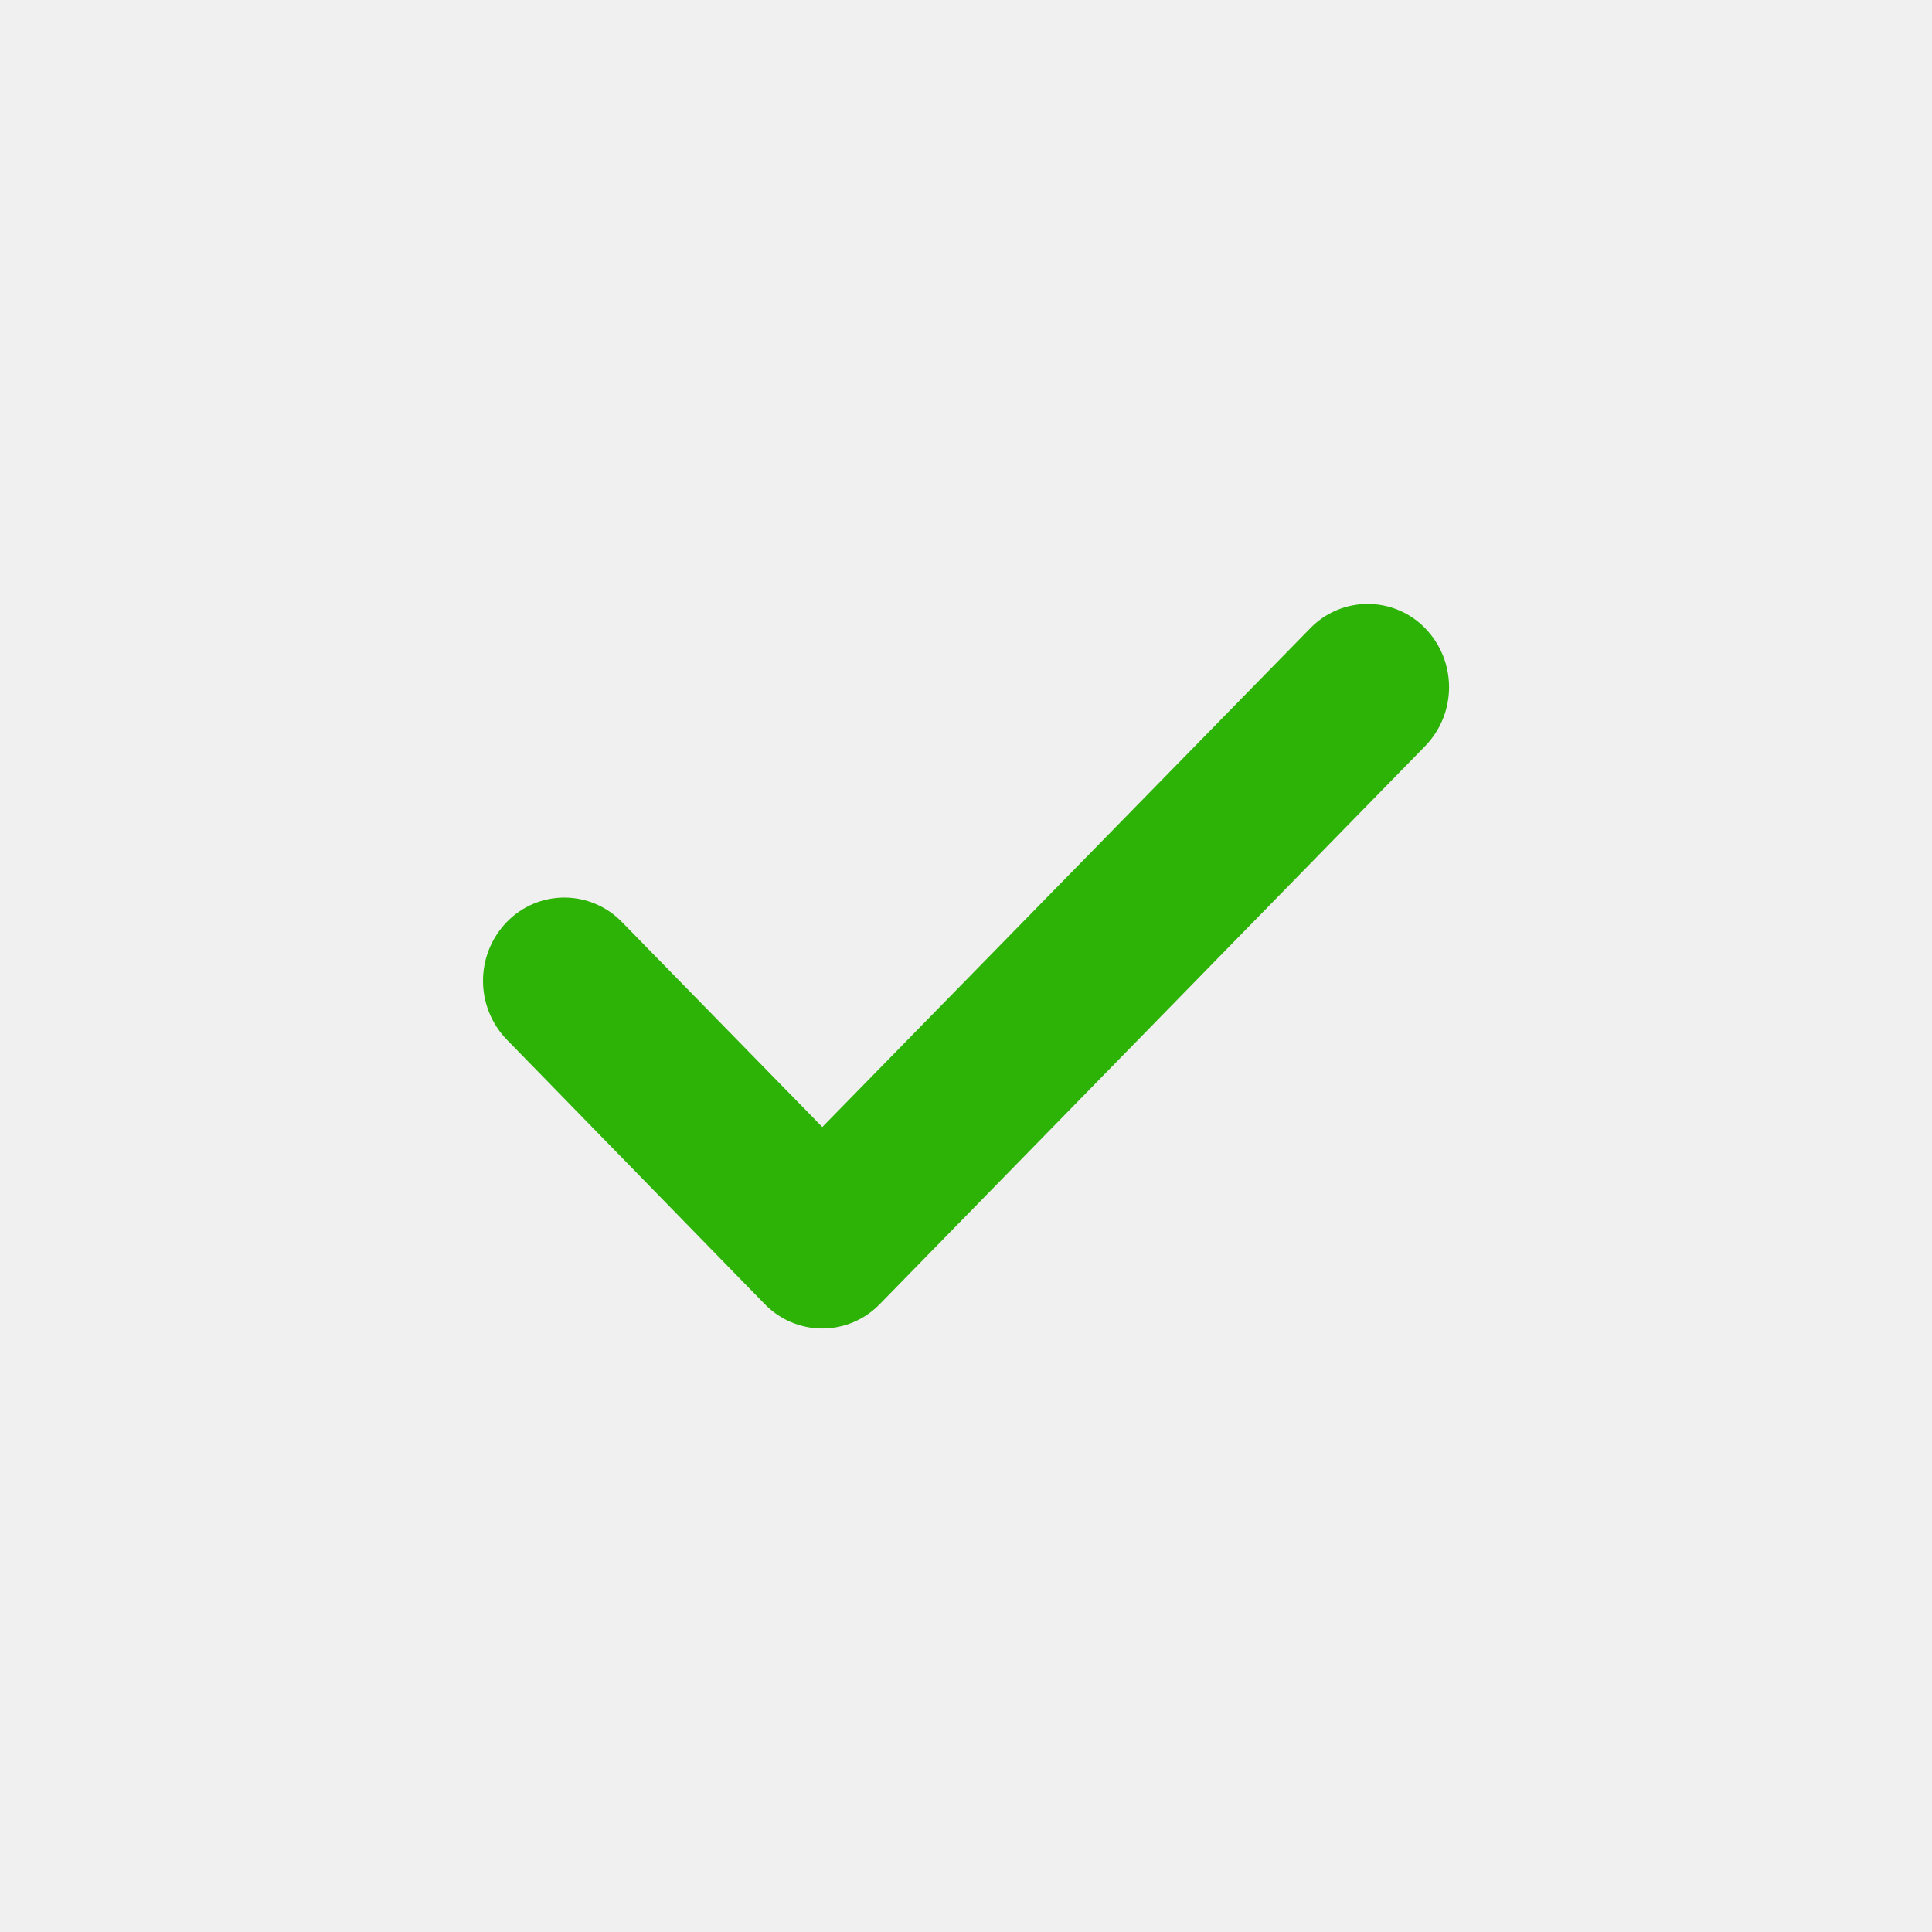
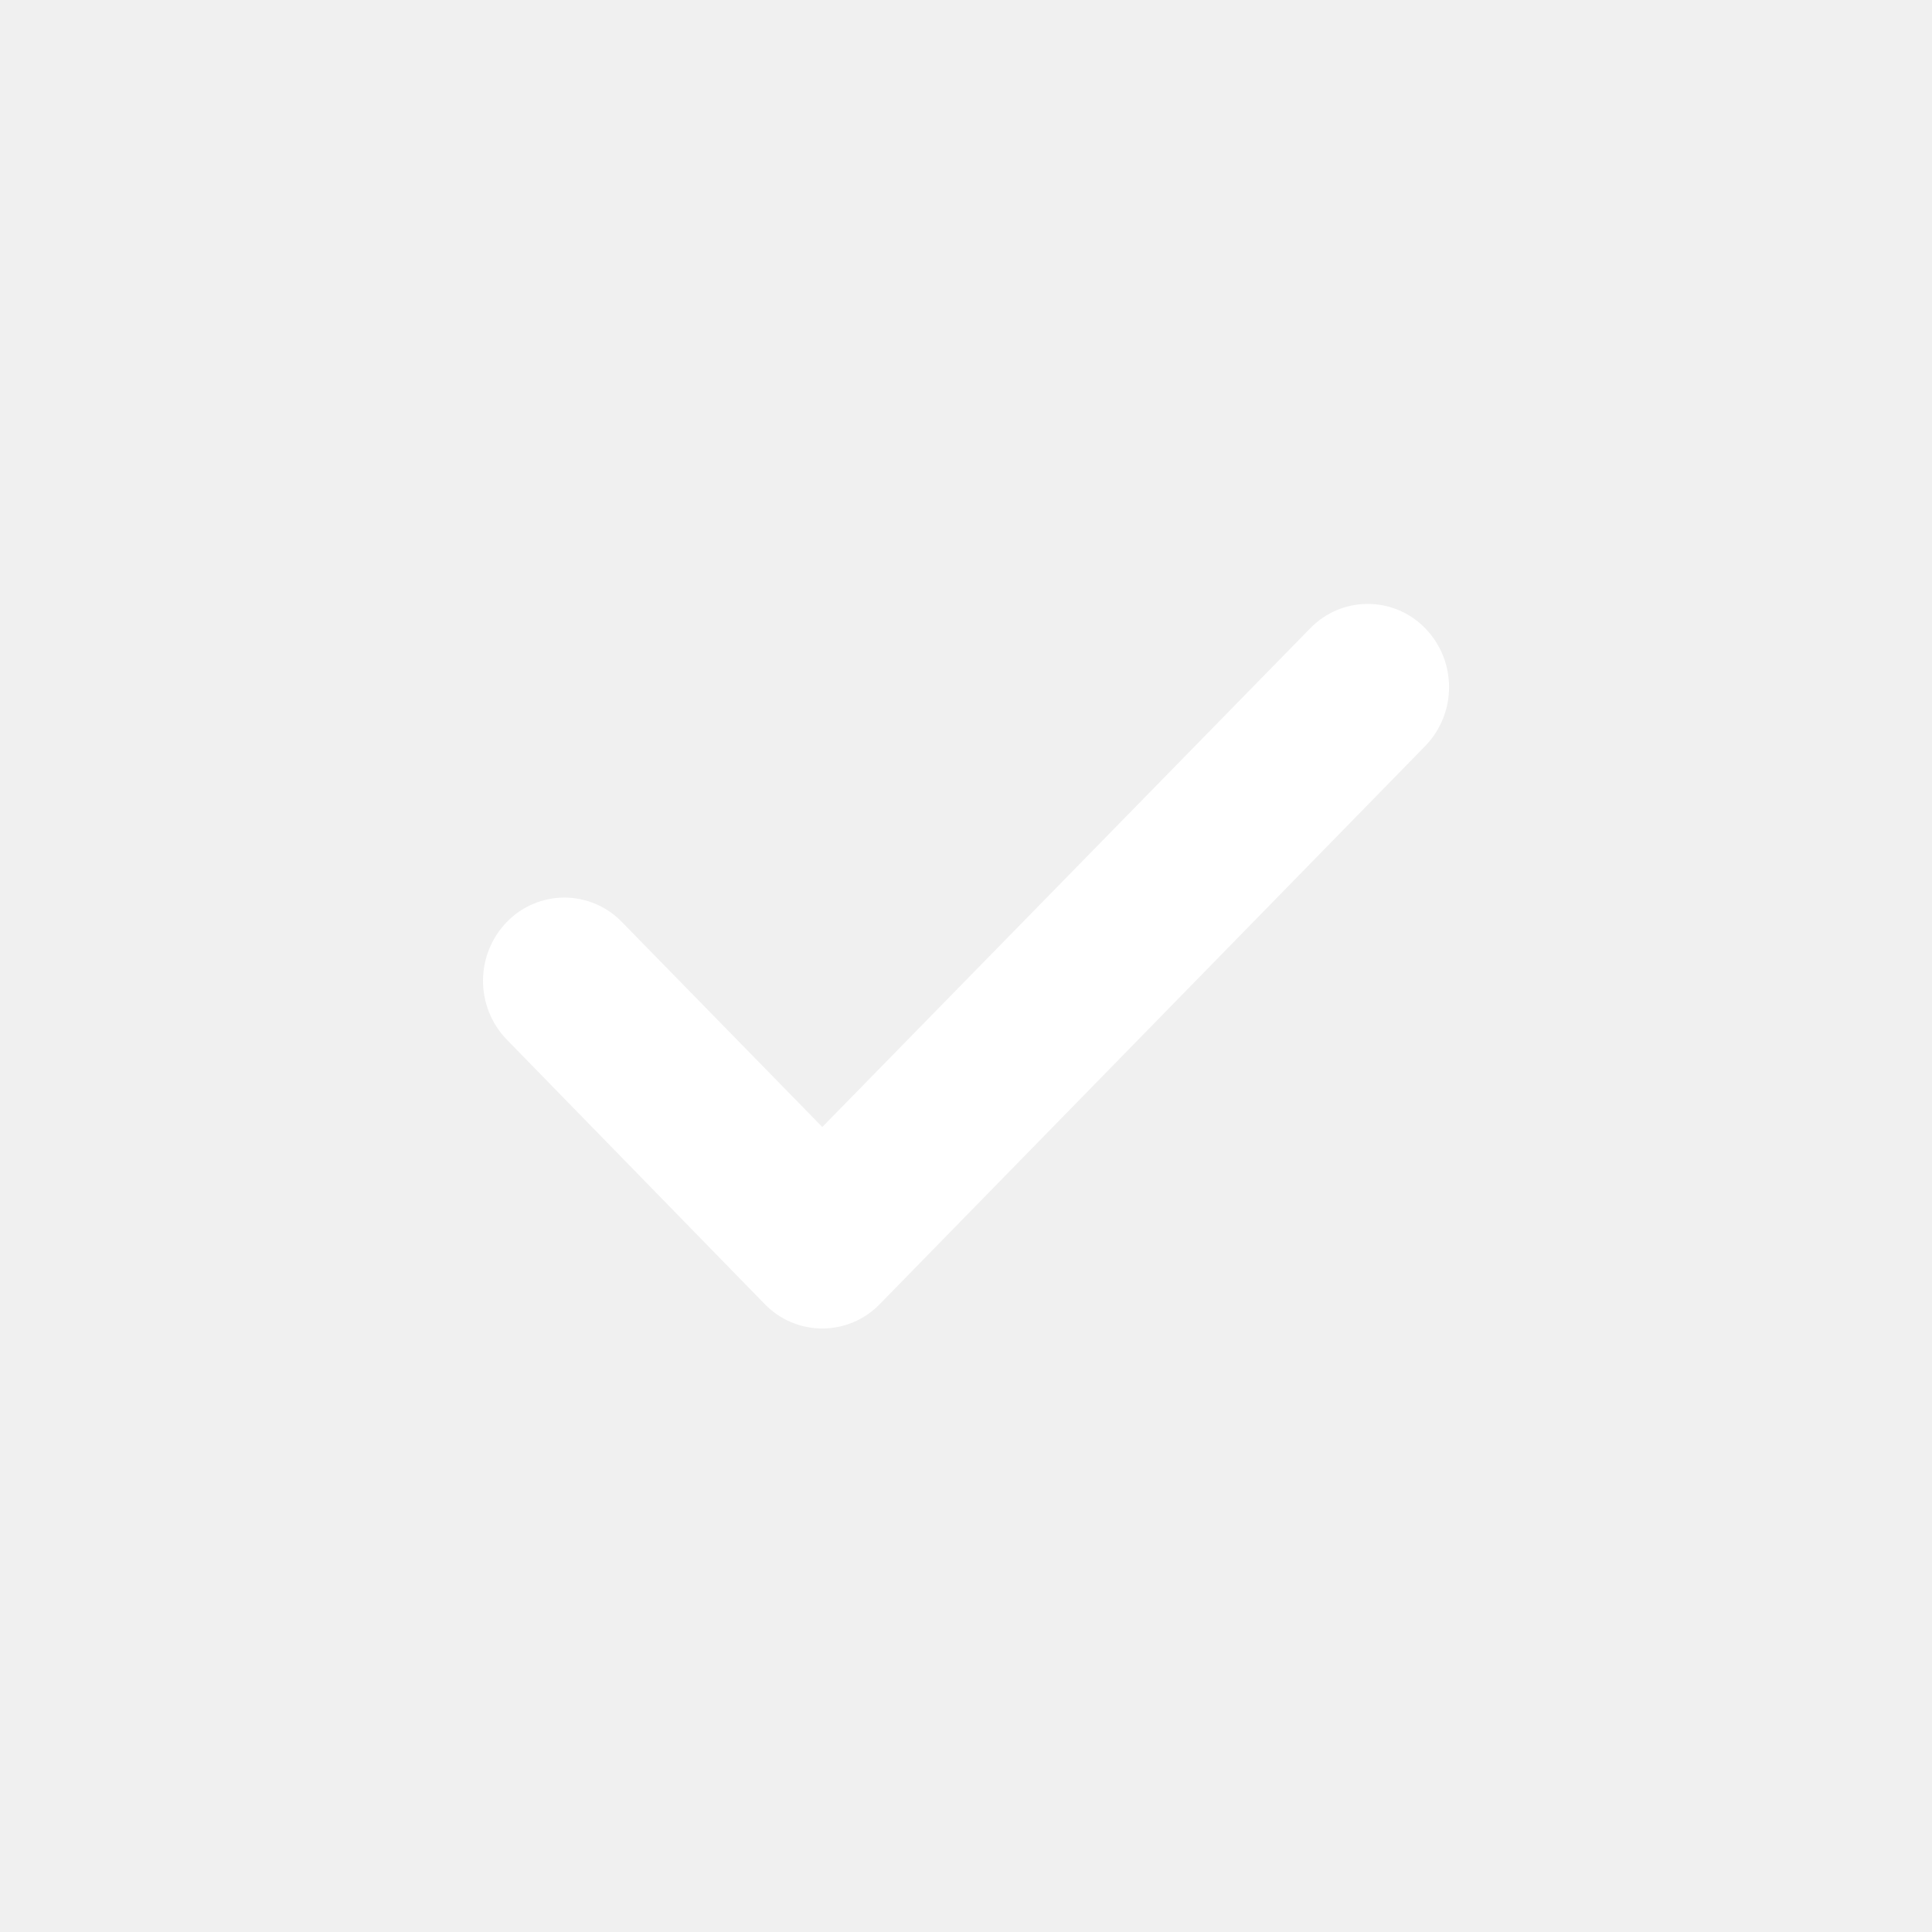
<svg xmlns="http://www.w3.org/2000/svg" id="done" width="24" height="24" viewBox="0 0 24 24">
  <g id="Group_1980" data-name="Group 1980" transform="translate(-19 -54)">
    <rect id="Rectangle_2060" data-name="Rectangle 2060" width="24" height="24" transform="translate(19 54)" fill="#fff" opacity="0" />
  </g>
  <g id="left_icon" data-name="left icon" transform="translate(-1.828 24.5) rotate(-90)">
-     <path id="Shape" d="M2.5,7.043l2.547-2.49a.994.994,0,0,0,0-1.429,1.051,1.051,0,0,0-1.462,0L.3,6.328a.994.994,0,0,0,0,1.429l6.933,6.776a1.051,1.051,0,0,0,1.462,0,.994.994,0,0,0,0-1.429Z" transform="translate(8 5)" fill="#2DB206" />
+     <path id="Shape" d="M2.5,7.043l2.547-2.49a.994.994,0,0,0,0-1.429,1.051,1.051,0,0,0-1.462,0L.3,6.328a.994.994,0,0,0,0,1.429l6.933,6.776a1.051,1.051,0,0,0,1.462,0,.994.994,0,0,0,0-1.429Z" transform="translate(8 5)" fill="#fff" />
  </g>
</svg>
